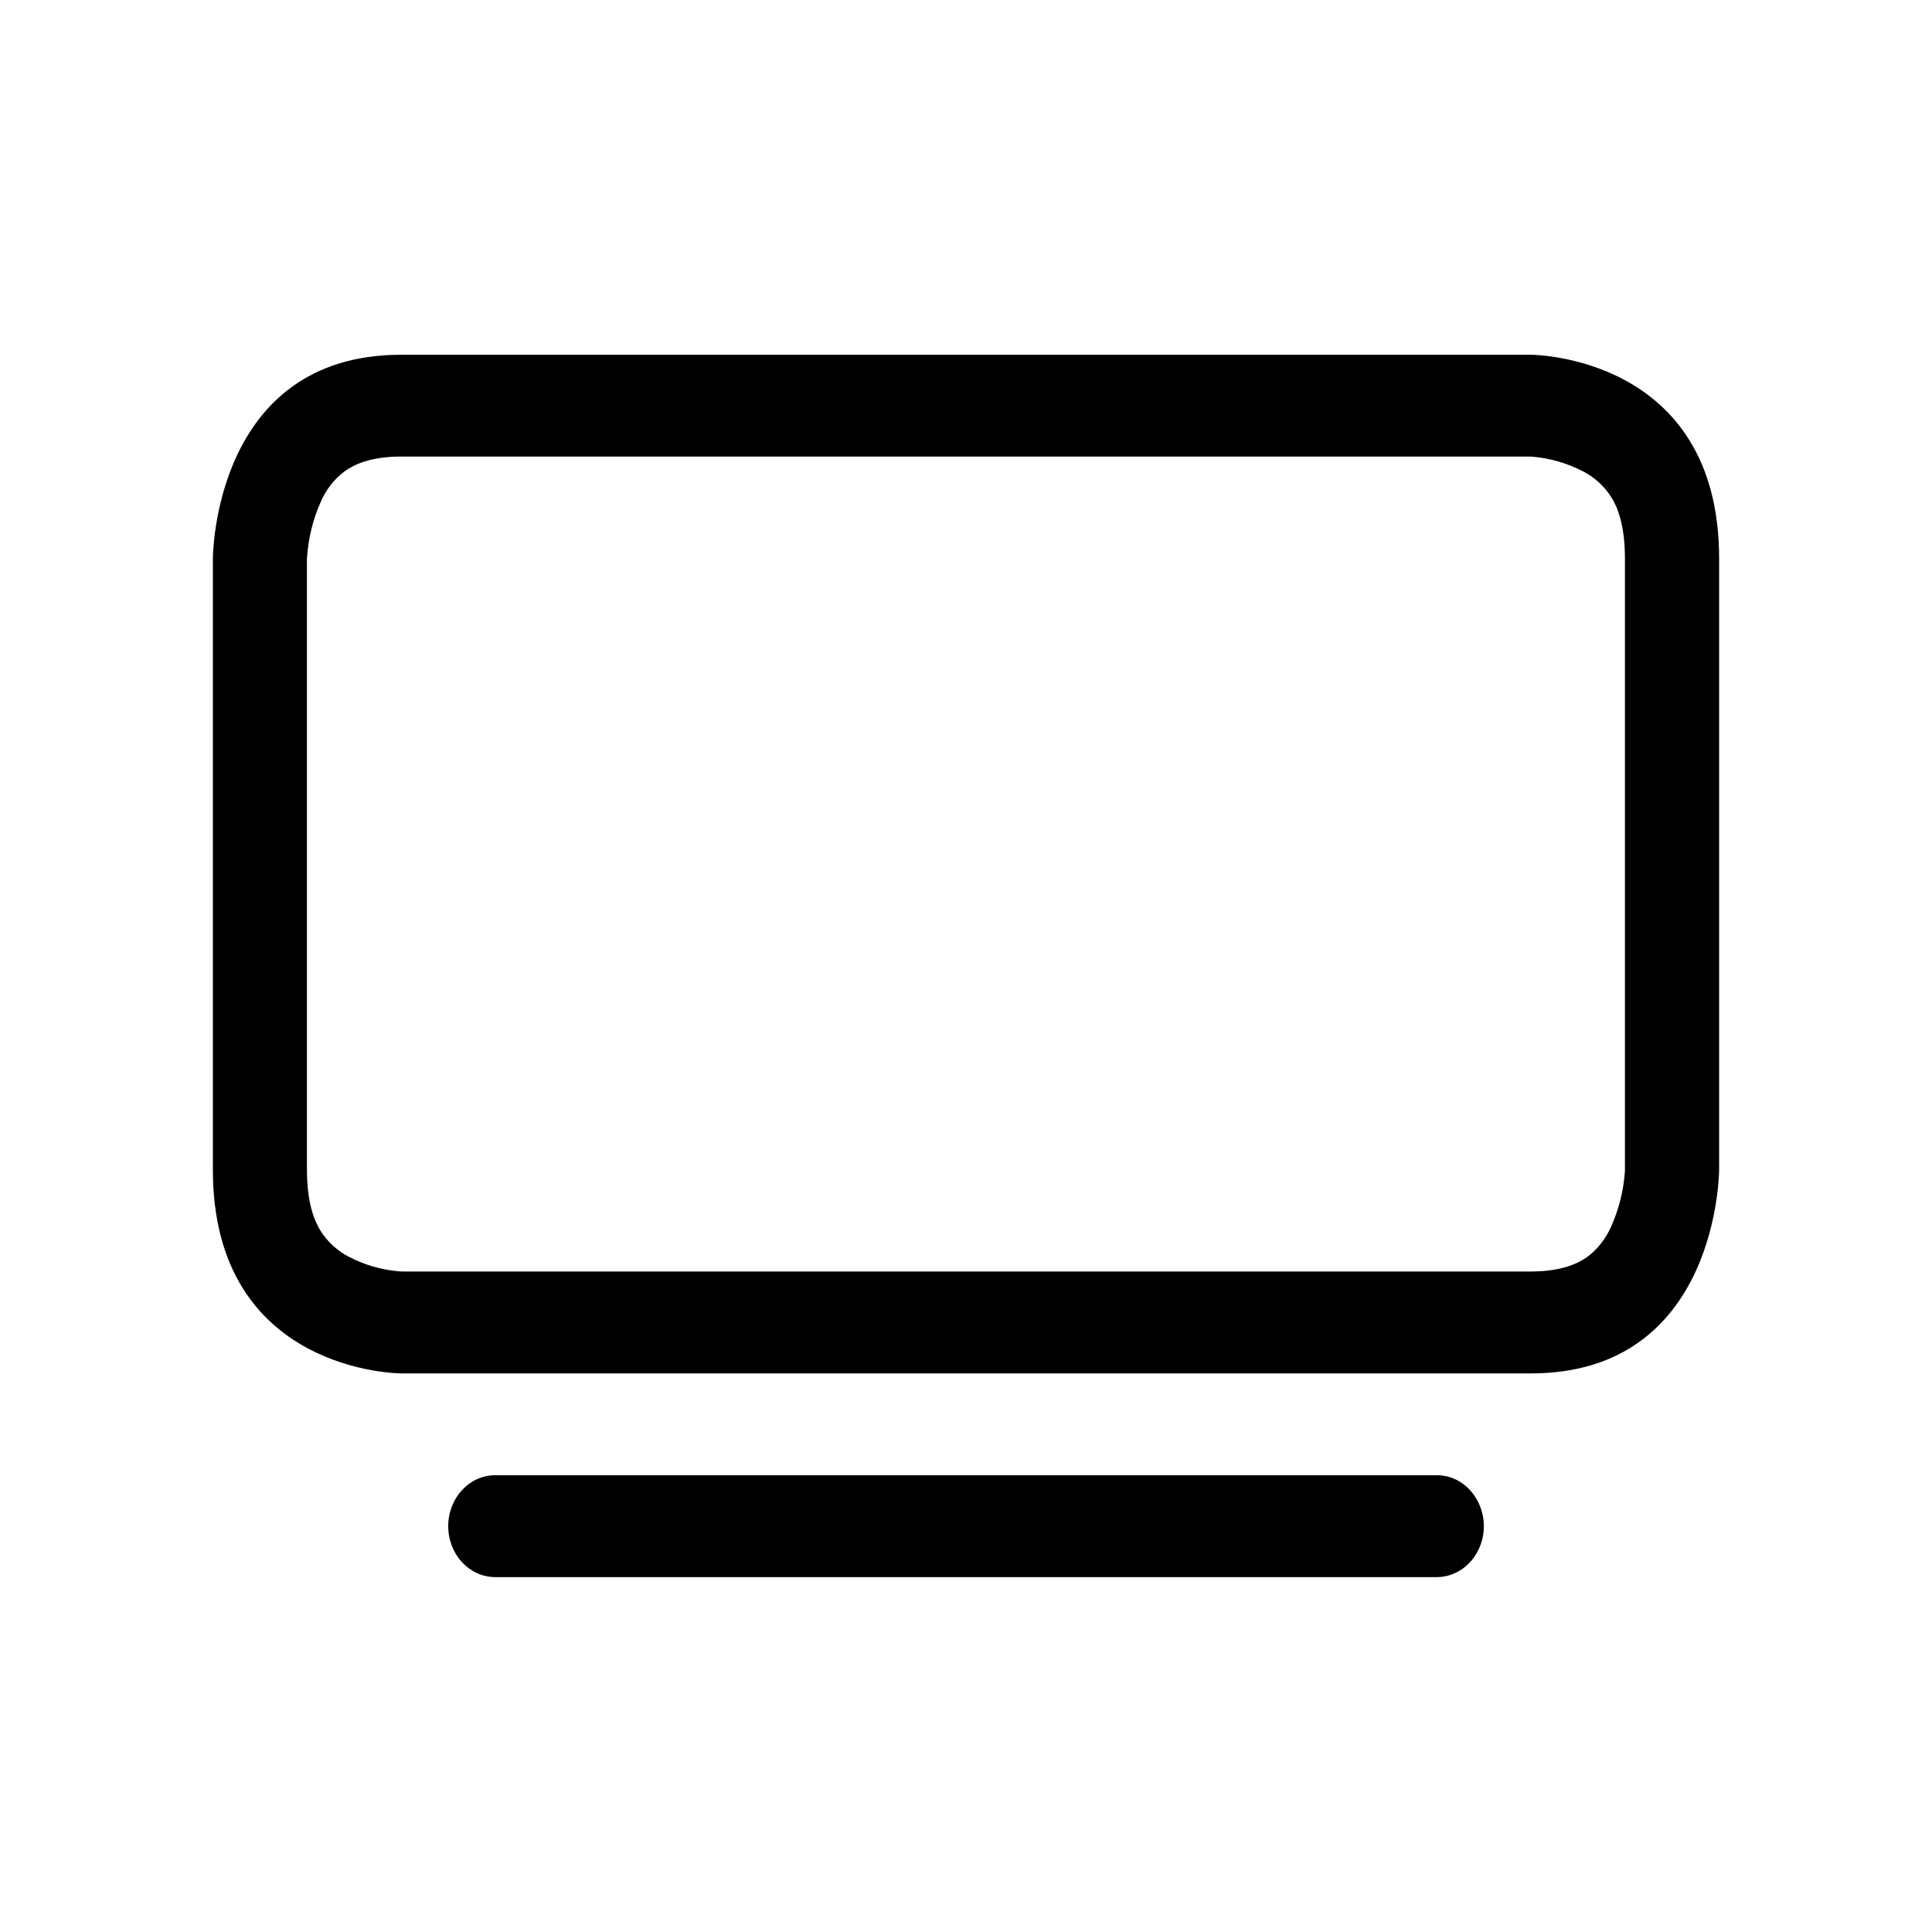
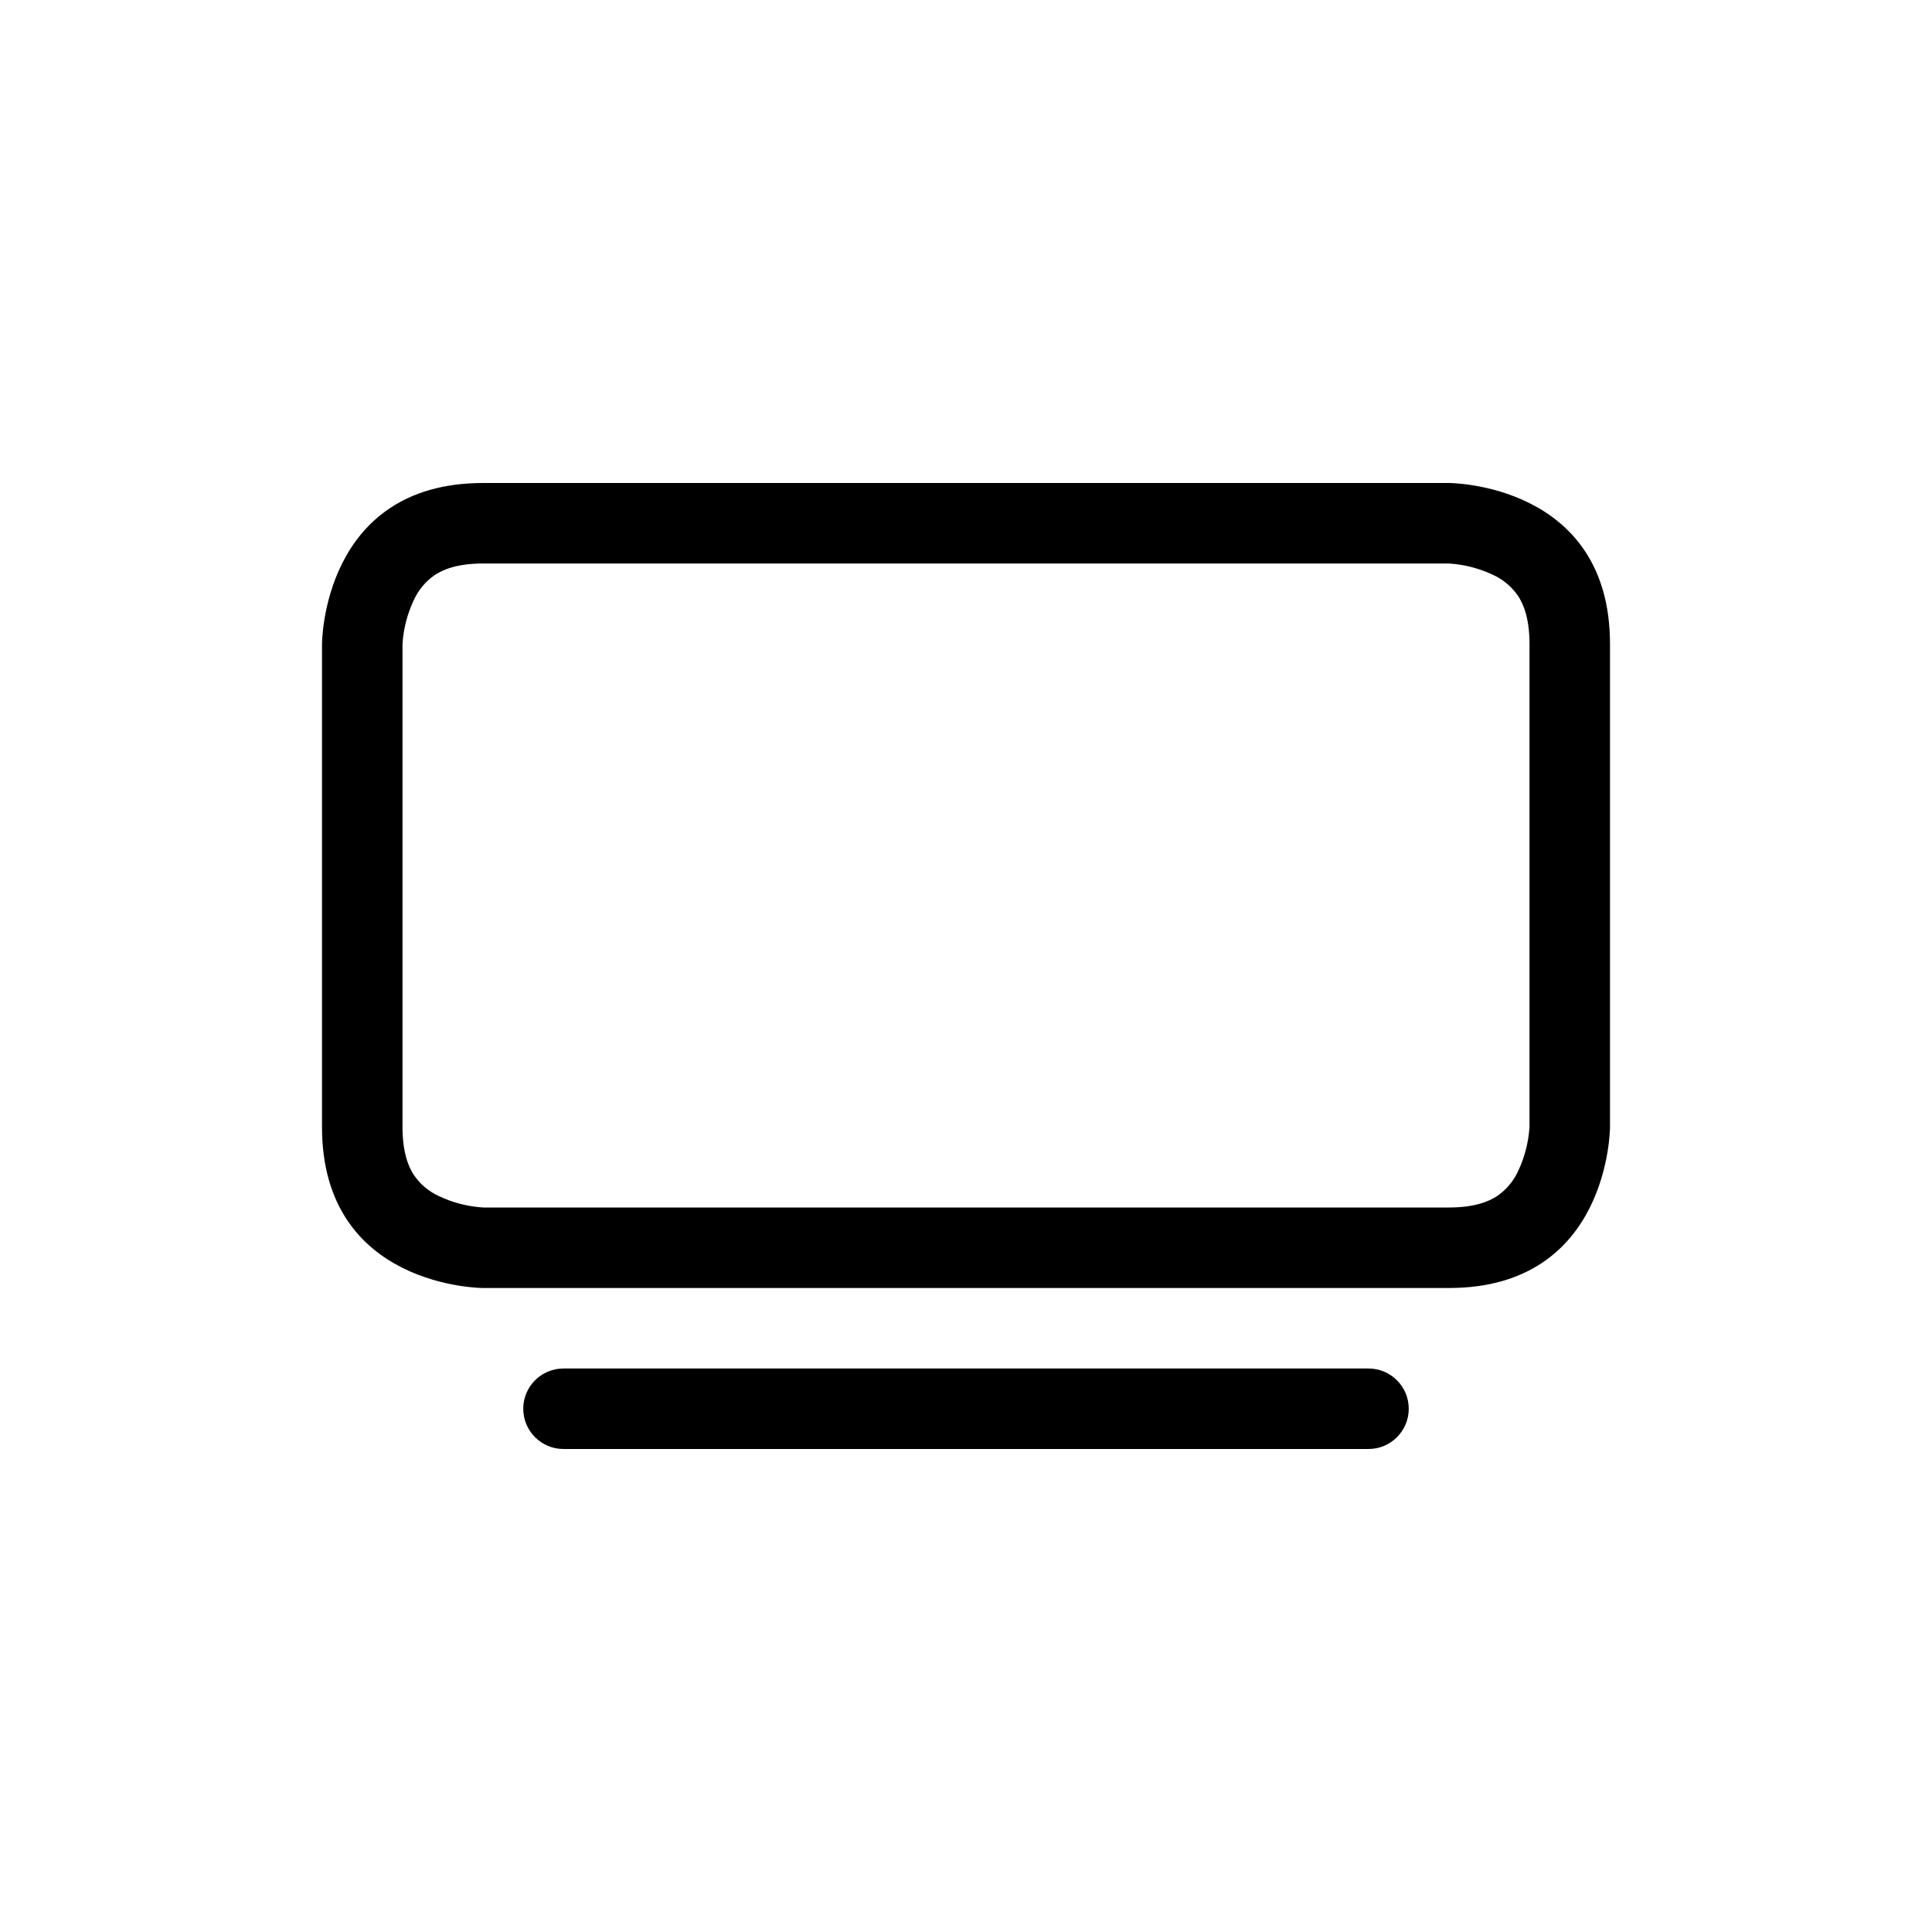
- <svg xmlns="http://www.w3.org/2000/svg" width="16" height="16" fill="currentColor" class="bi bi-tv" viewBox="0 0 16 16">
-   <path d="M 3.712 12.639 C 3.712 12.406 3.886 12.217 4.102 12.217 L 11.898 12.217 C 12.198 12.217 12.386 12.569 12.236 12.85 C 12.166 12.981 12.037 13.061 11.898 13.061 L 4.102 13.061 C 3.886 13.061 3.712 12.872 3.712 12.639 M 12.671 3.781 L 12.689 3.782 C 12.835 3.794 12.977 3.835 13.109 3.903 C 13.203 3.951 13.285 4.025 13.344 4.117 C 13.397 4.202 13.457 4.351 13.457 4.625 L 13.457 9.679 L 13.457 9.699 C 13.446 9.857 13.408 10.011 13.345 10.153 C 13.301 10.255 13.233 10.343 13.147 10.408 C 13.069 10.464 12.931 10.53 12.678 10.53 L 3.329 10.53 L 3.31 10.529 C 3.165 10.518 3.022 10.477 2.891 10.409 C 2.796 10.361 2.715 10.287 2.655 10.194 C 2.603 10.11 2.542 9.961 2.542 9.687 L 2.542 4.633 L 2.543 4.612 C 2.554 4.455 2.592 4.301 2.655 4.159 C 2.699 4.056 2.767 3.968 2.853 3.904 C 2.931 3.847 3.069 3.781 3.322 3.781 L 12.671 3.781 Z M 12.678 2.938 L 3.322 2.938 C 1.763 2.938 1.763 4.625 1.763 4.625 L 1.763 9.687 C 1.763 11.374 3.322 11.374 3.322 11.374 L 12.678 11.374 C 14.237 11.374 14.237 9.687 14.237 9.687 L 14.237 4.625 C 14.237 2.938 12.678 2.938 12.678 2.938" style="" />
+ <svg xmlns="http://www.w3.org/2000/svg" fill="currentColor" class="bi bi-tv" viewBox="-4 -4 24 24" stroke-width="0.5" stroke-linejoin="round">
+   <path d="M2.5 13.5A.5.5 0 0 1 3 13h10a.5.5 0 0 1 0 1H3a.5.5 0 0 1-.5-.5M13.991 3l.024.001a1.5 1.5 0 0 1 .538.143.76.76 0 0 1 .302.254c.067.1.145.277.145.602v5.991l-.001.024a1.5 1.5 0 0 1-.143.538.76.76 0 0 1-.254.302c-.1.067-.277.145-.602.145H2.009l-.024-.001a1.5 1.5 0 0 1-.538-.143.76.76 0 0 1-.302-.254C1.078 10.502 1 10.325 1 10V4.009l.001-.024a1.5 1.5 0 0 1 .143-.538.76.76 0 0 1 .254-.302C1.498 3.078 1.675 3 2 3zM14 2H2C0 2 0 4 0 4v6c0 2 2 2 2 2h12c2 0 2-2 2-2V4c0-2-2-2-2-2" />
</svg>
